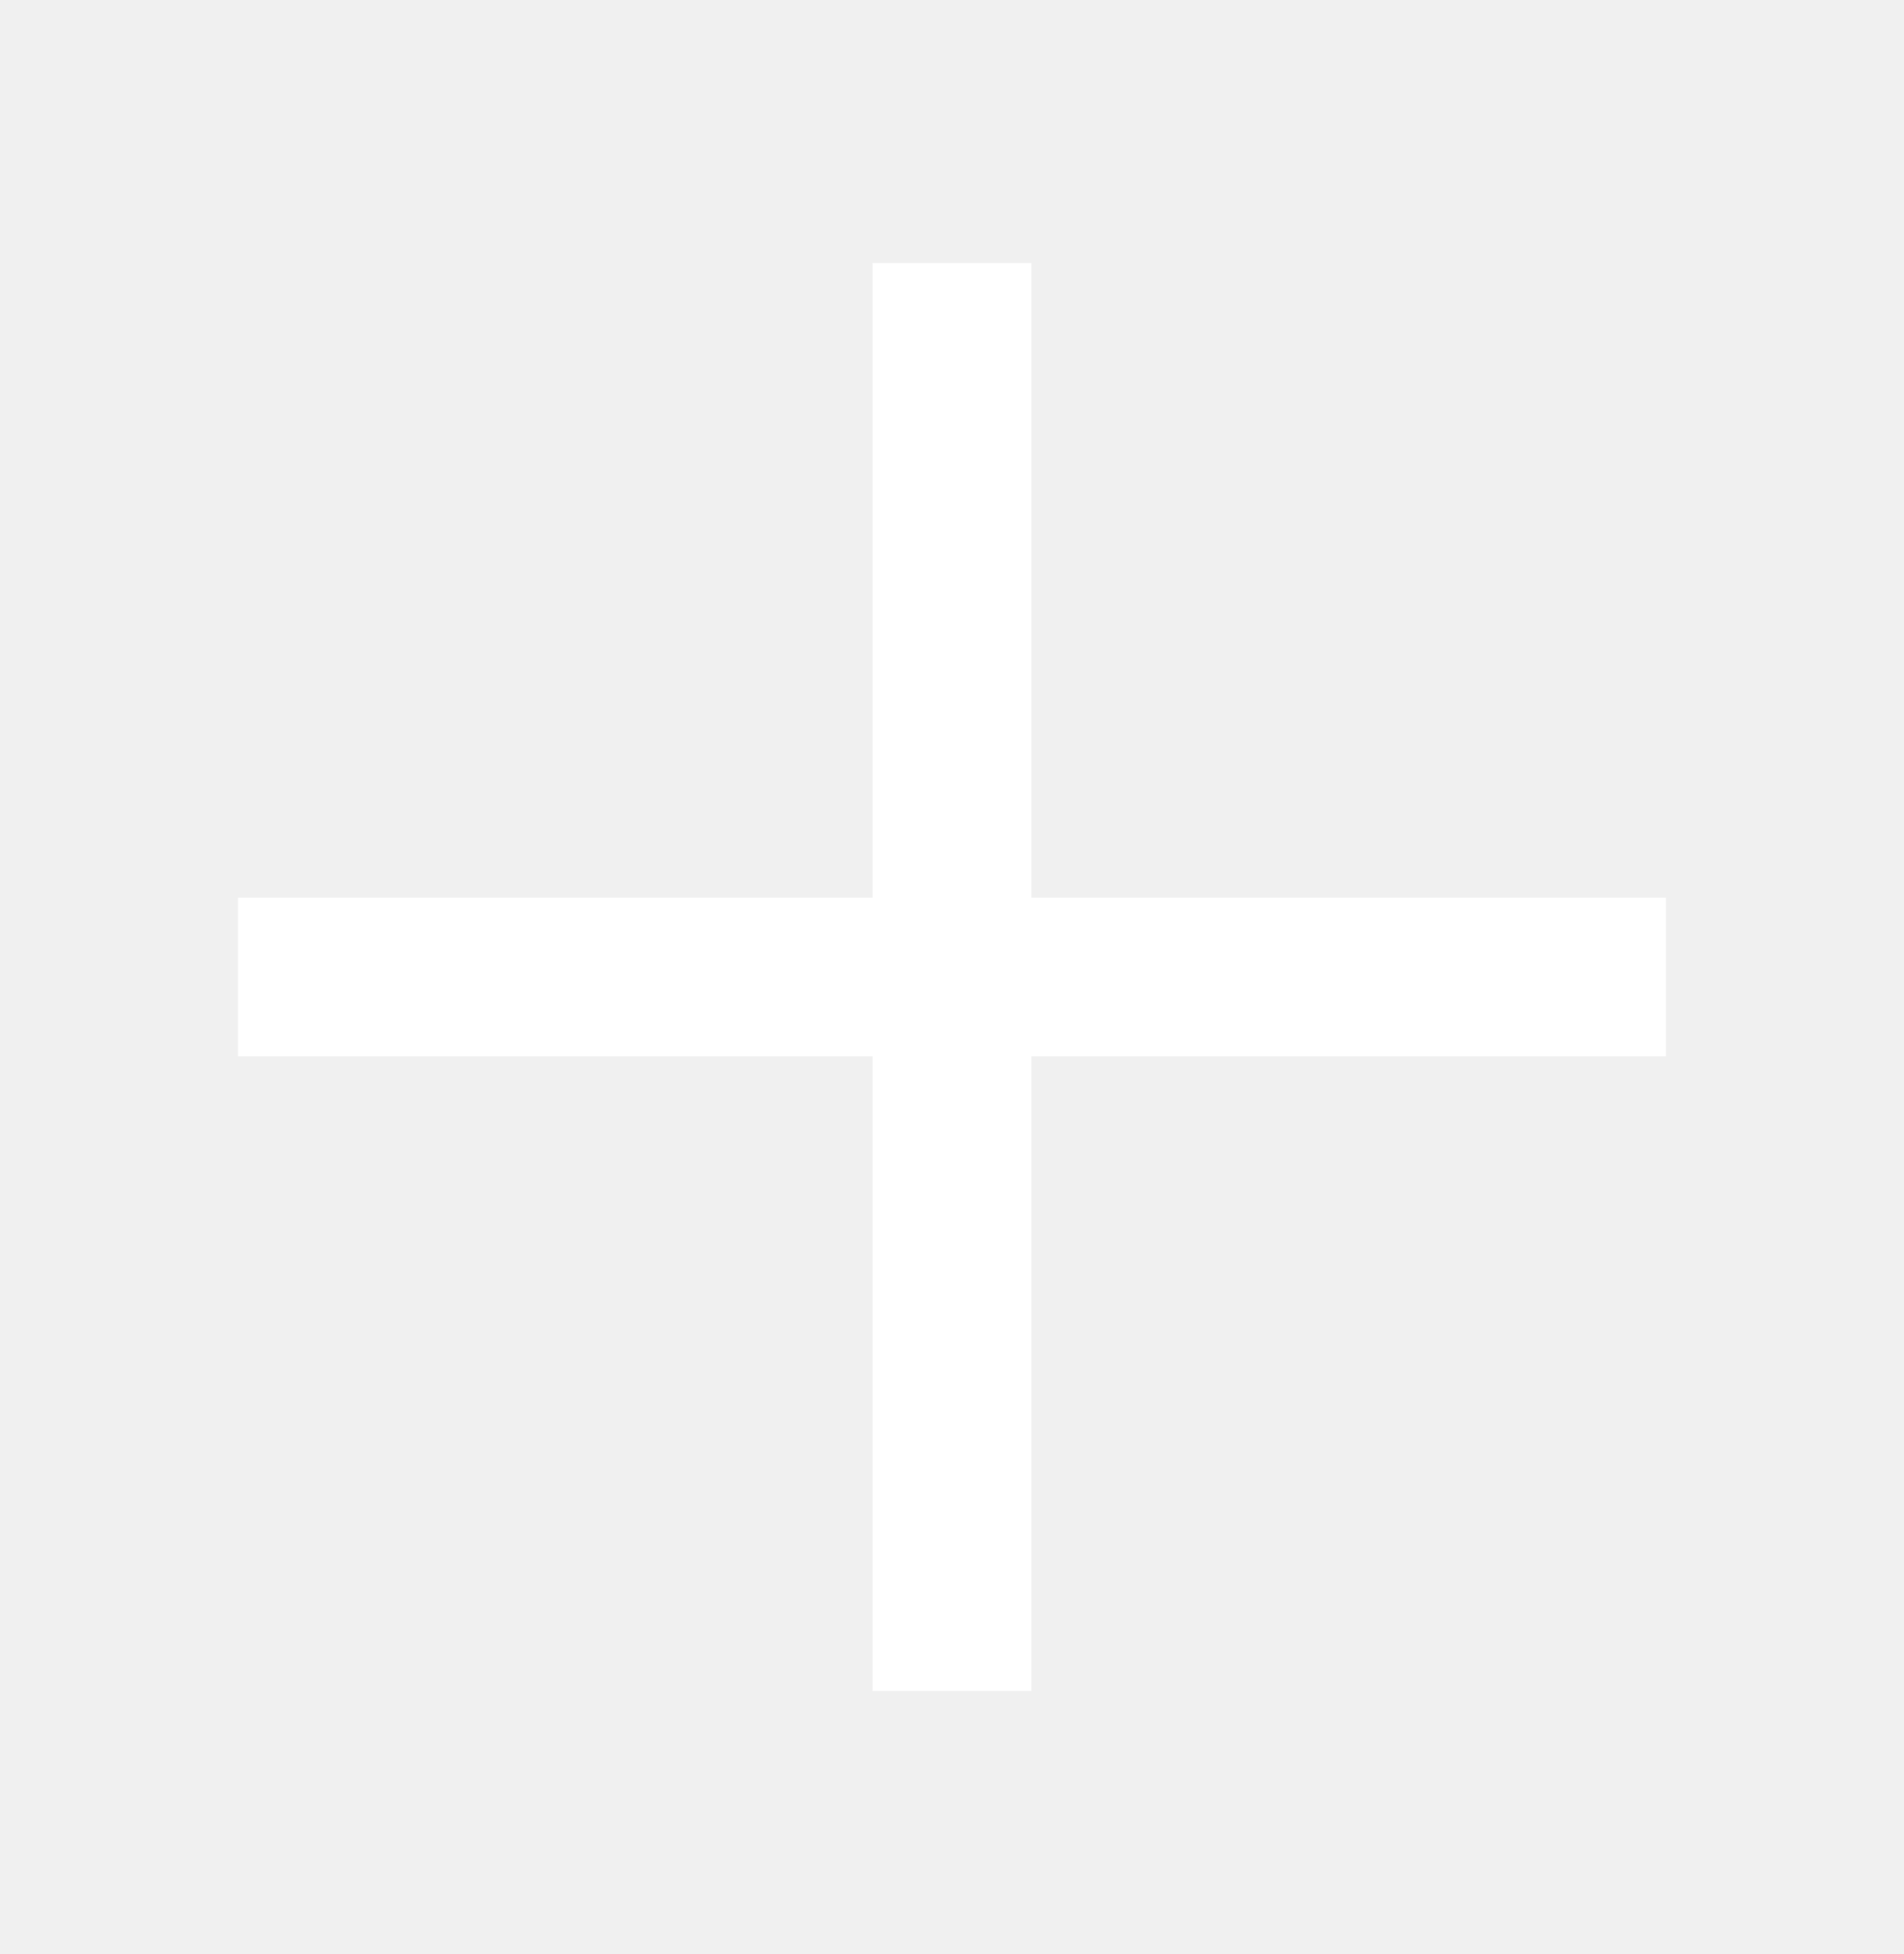
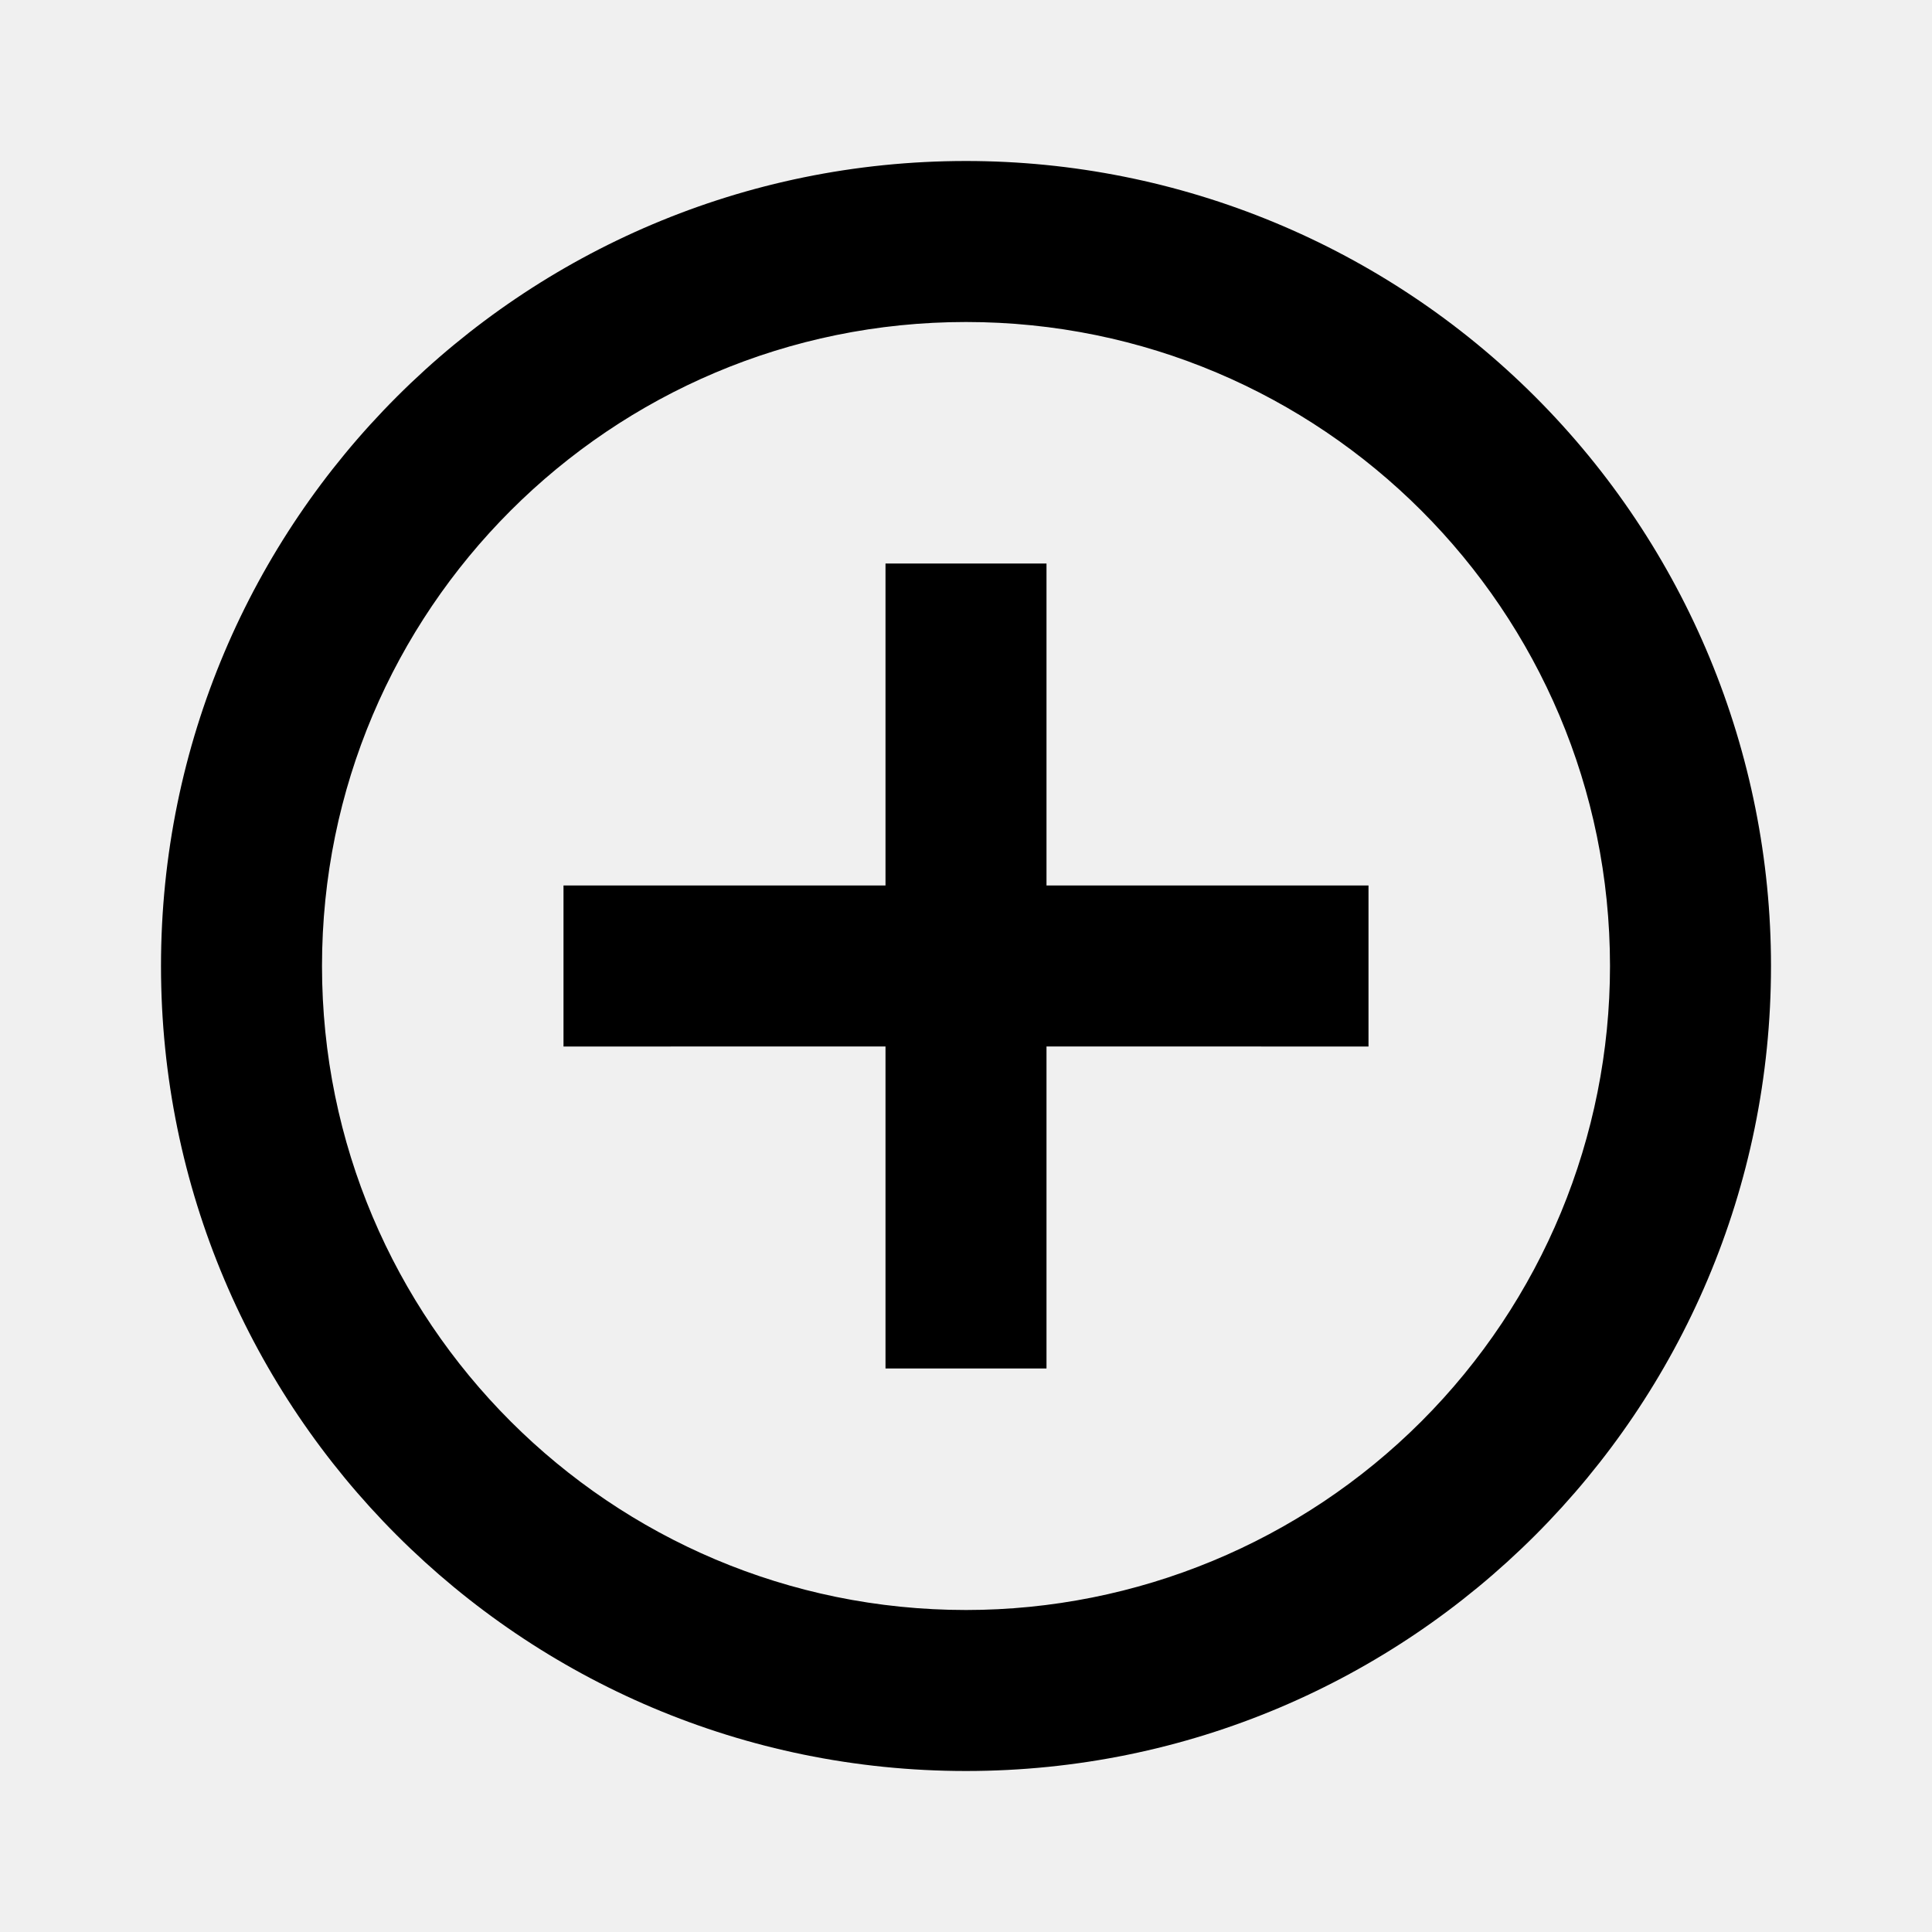
- <svg xmlns="http://www.w3.org/2000/svg" width="38px" height="39px" viewBox="0 0 512 512" version="1.1">
-   <g id="Page-1" stroke="none" stroke-width="0" fill="none" fill-rule="evenodd">
-     <g id="uncollapse" fill="#ffffff" transform="translate(64, 64)">
-       <path d="M213.333,1.42108547e-14 L213.333,170.666 L384,170.667 L384,213.333 L213.333,213.333 L213.333,384 L170.667,384 L170.666,213.333 L1.42108547e-14,213.333 L1.42108547e-14,170.667 L170.666,170.666 L170.667,1.42108547e-14 L213.333,1.42108547e-14 Z" />
+ <svg xmlns="http://www.w3.org/2000/svg" width="800px" height="800px" viewBox="0 0 512 512" version="1.1">
+   <g id="Page-1" stroke="none" stroke-width="1" fill="none" fill-rule="evenodd">
+     <g id="drop" fill="#000000" transform="translate(42.66667, 42.66667)">
+       <path d="M213.333,3.55271368e-14 C269.913,3.55271368e-14 324.175,22.476 364.183,62.484 C404.191,102.492 426.667,156.754 426.667,213.333 C426.667,331.154 331.154,426.667 213.333,426.667 C95.513,426.667 3.55271368e-14,331.154 3.55271368e-14,213.333 C3.55271368e-14,95.513 95.513,3.55271368e-14 213.333,3.55271368e-14 Z M213.333,42.667 C119.077,42.667 42.667,119.077 42.667,213.333 C42.667,307.59 119.077,384 213.333,384 C258.597,384 302.007,366.019 334.013,334.013 C366.019,302.007 384,258.597 384,213.333 C384,119.077 307.59,42.667 213.333,42.667 Z M234.667,106.667 L234.666,192 L320,192 L320,234.667 L234.666,234.666 L234.667,320 L192,320 L192,234.666 L106.667,234.667 L106.667,192 L192,192 L192,106.667 L234.667,106.667 Z" id="add-workorder">
+ 
+ </path>
    </g>
  </g>
</svg>
